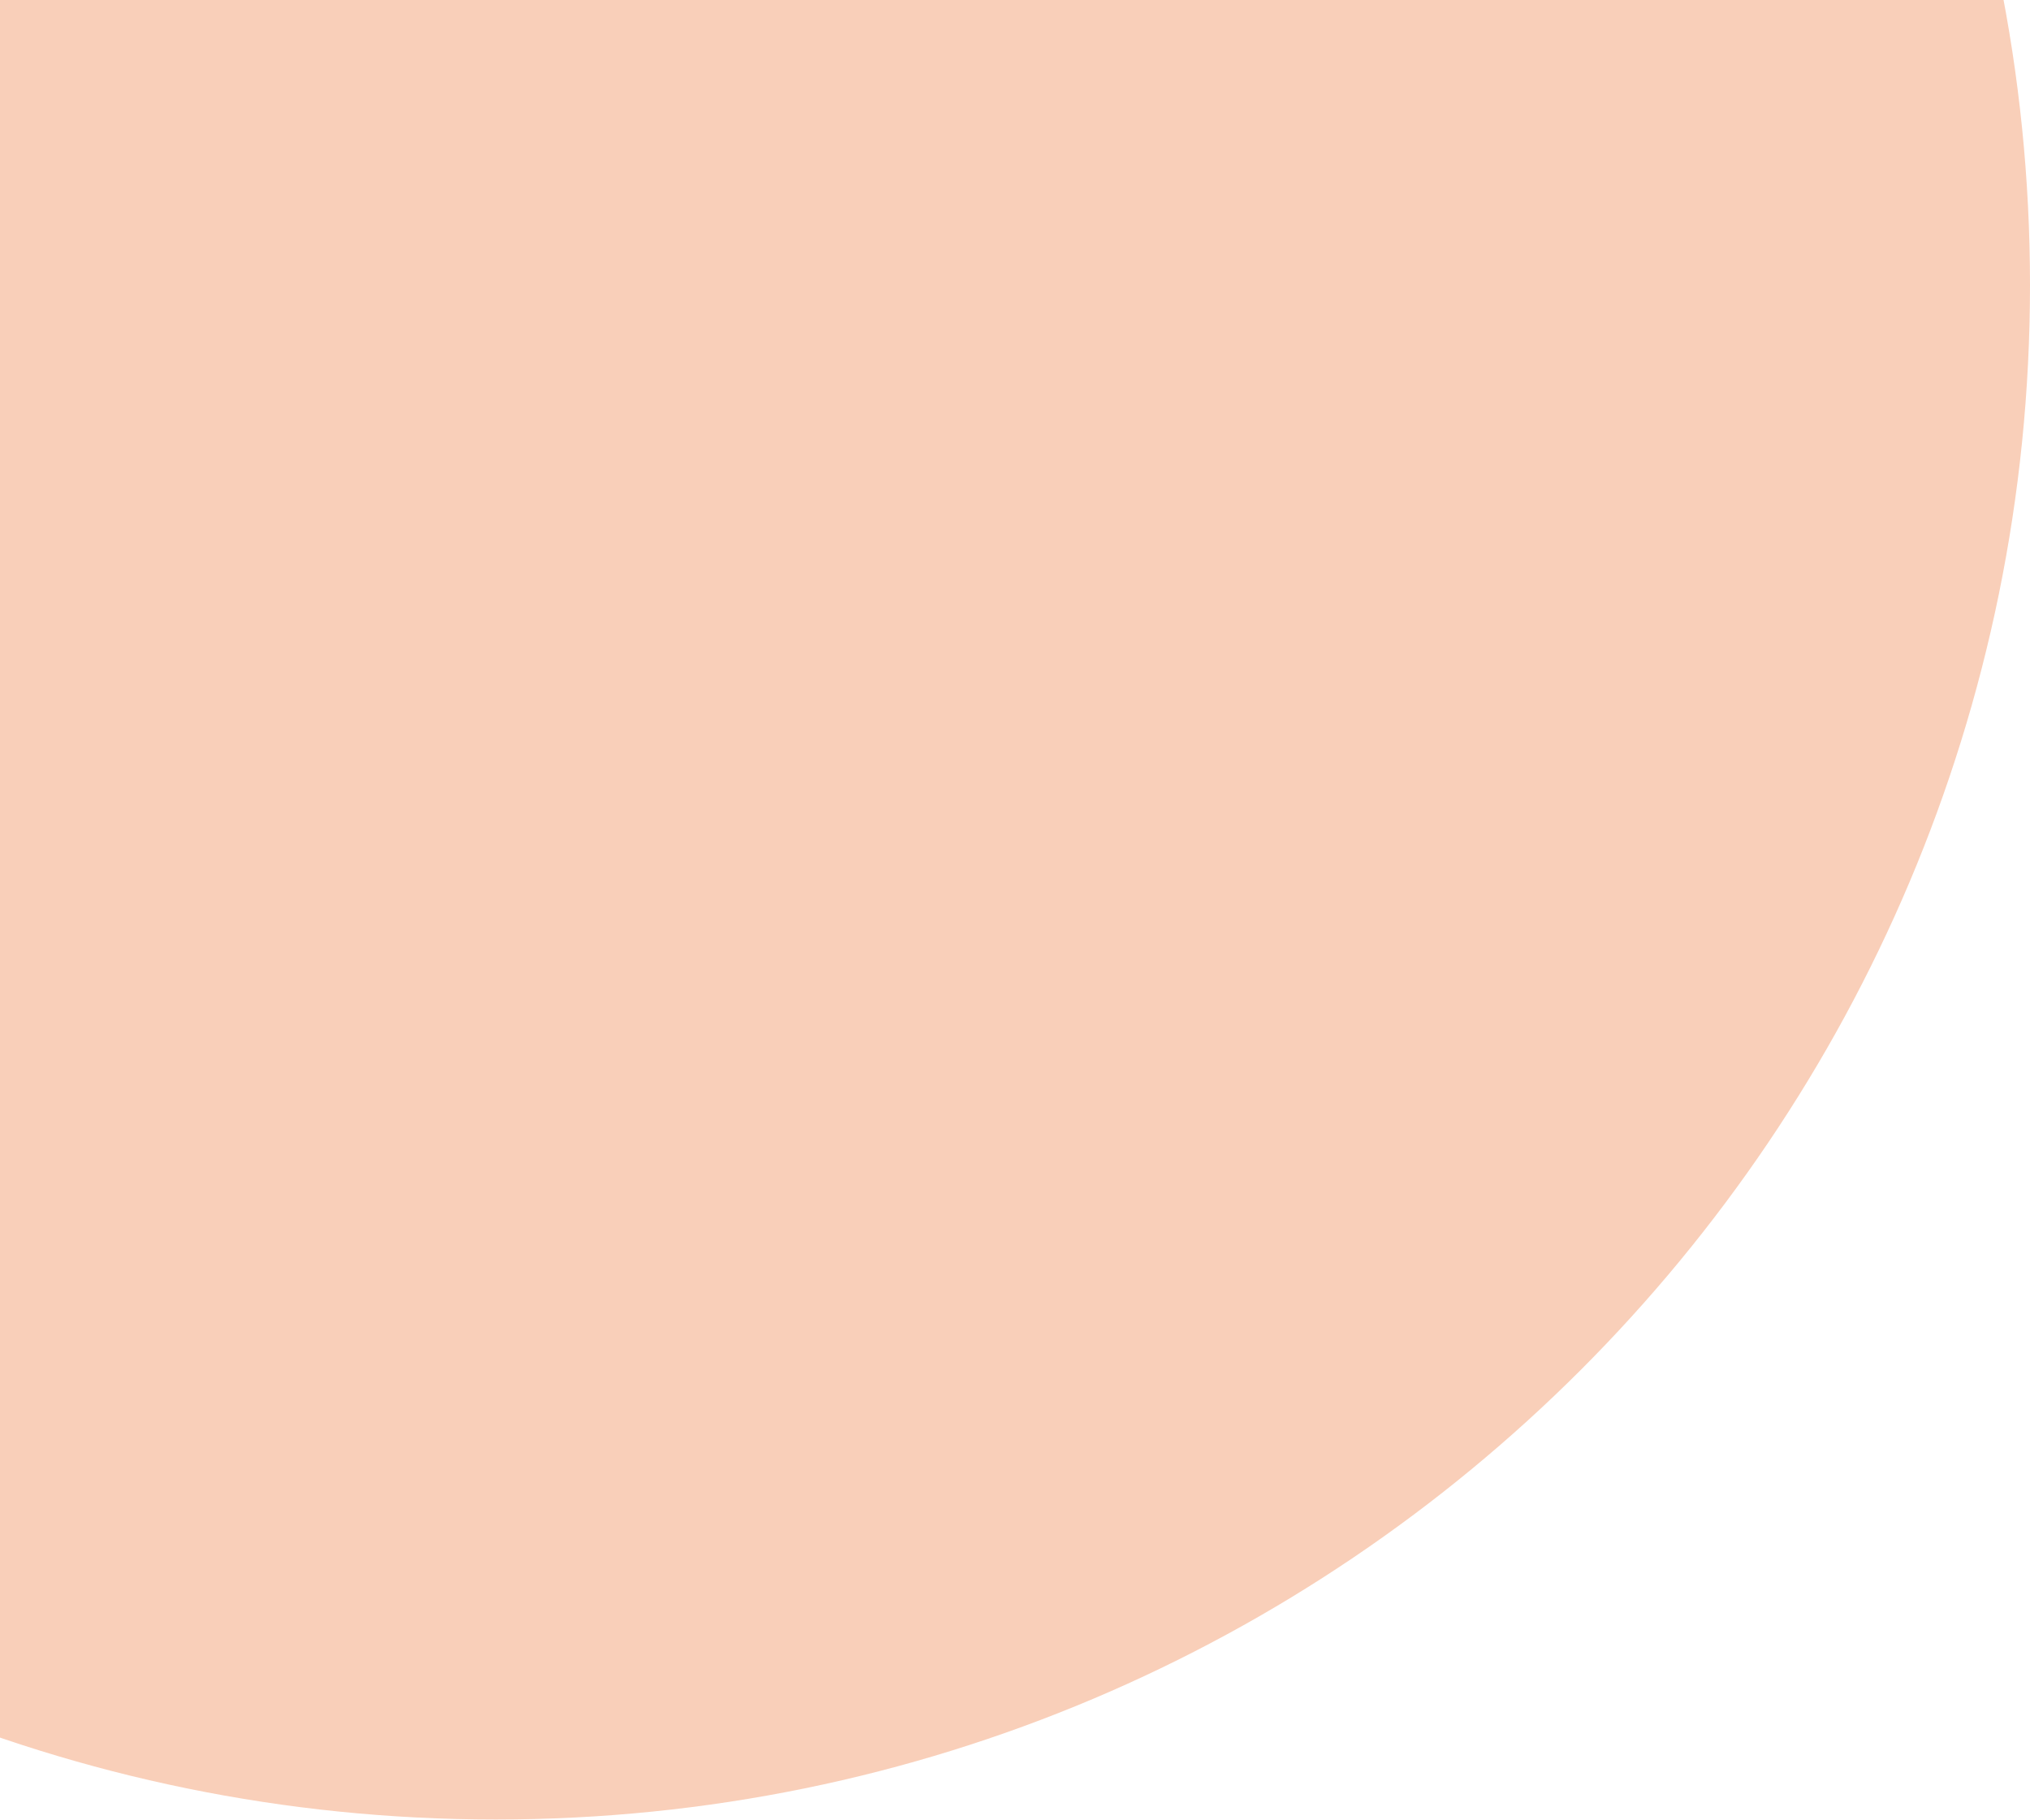
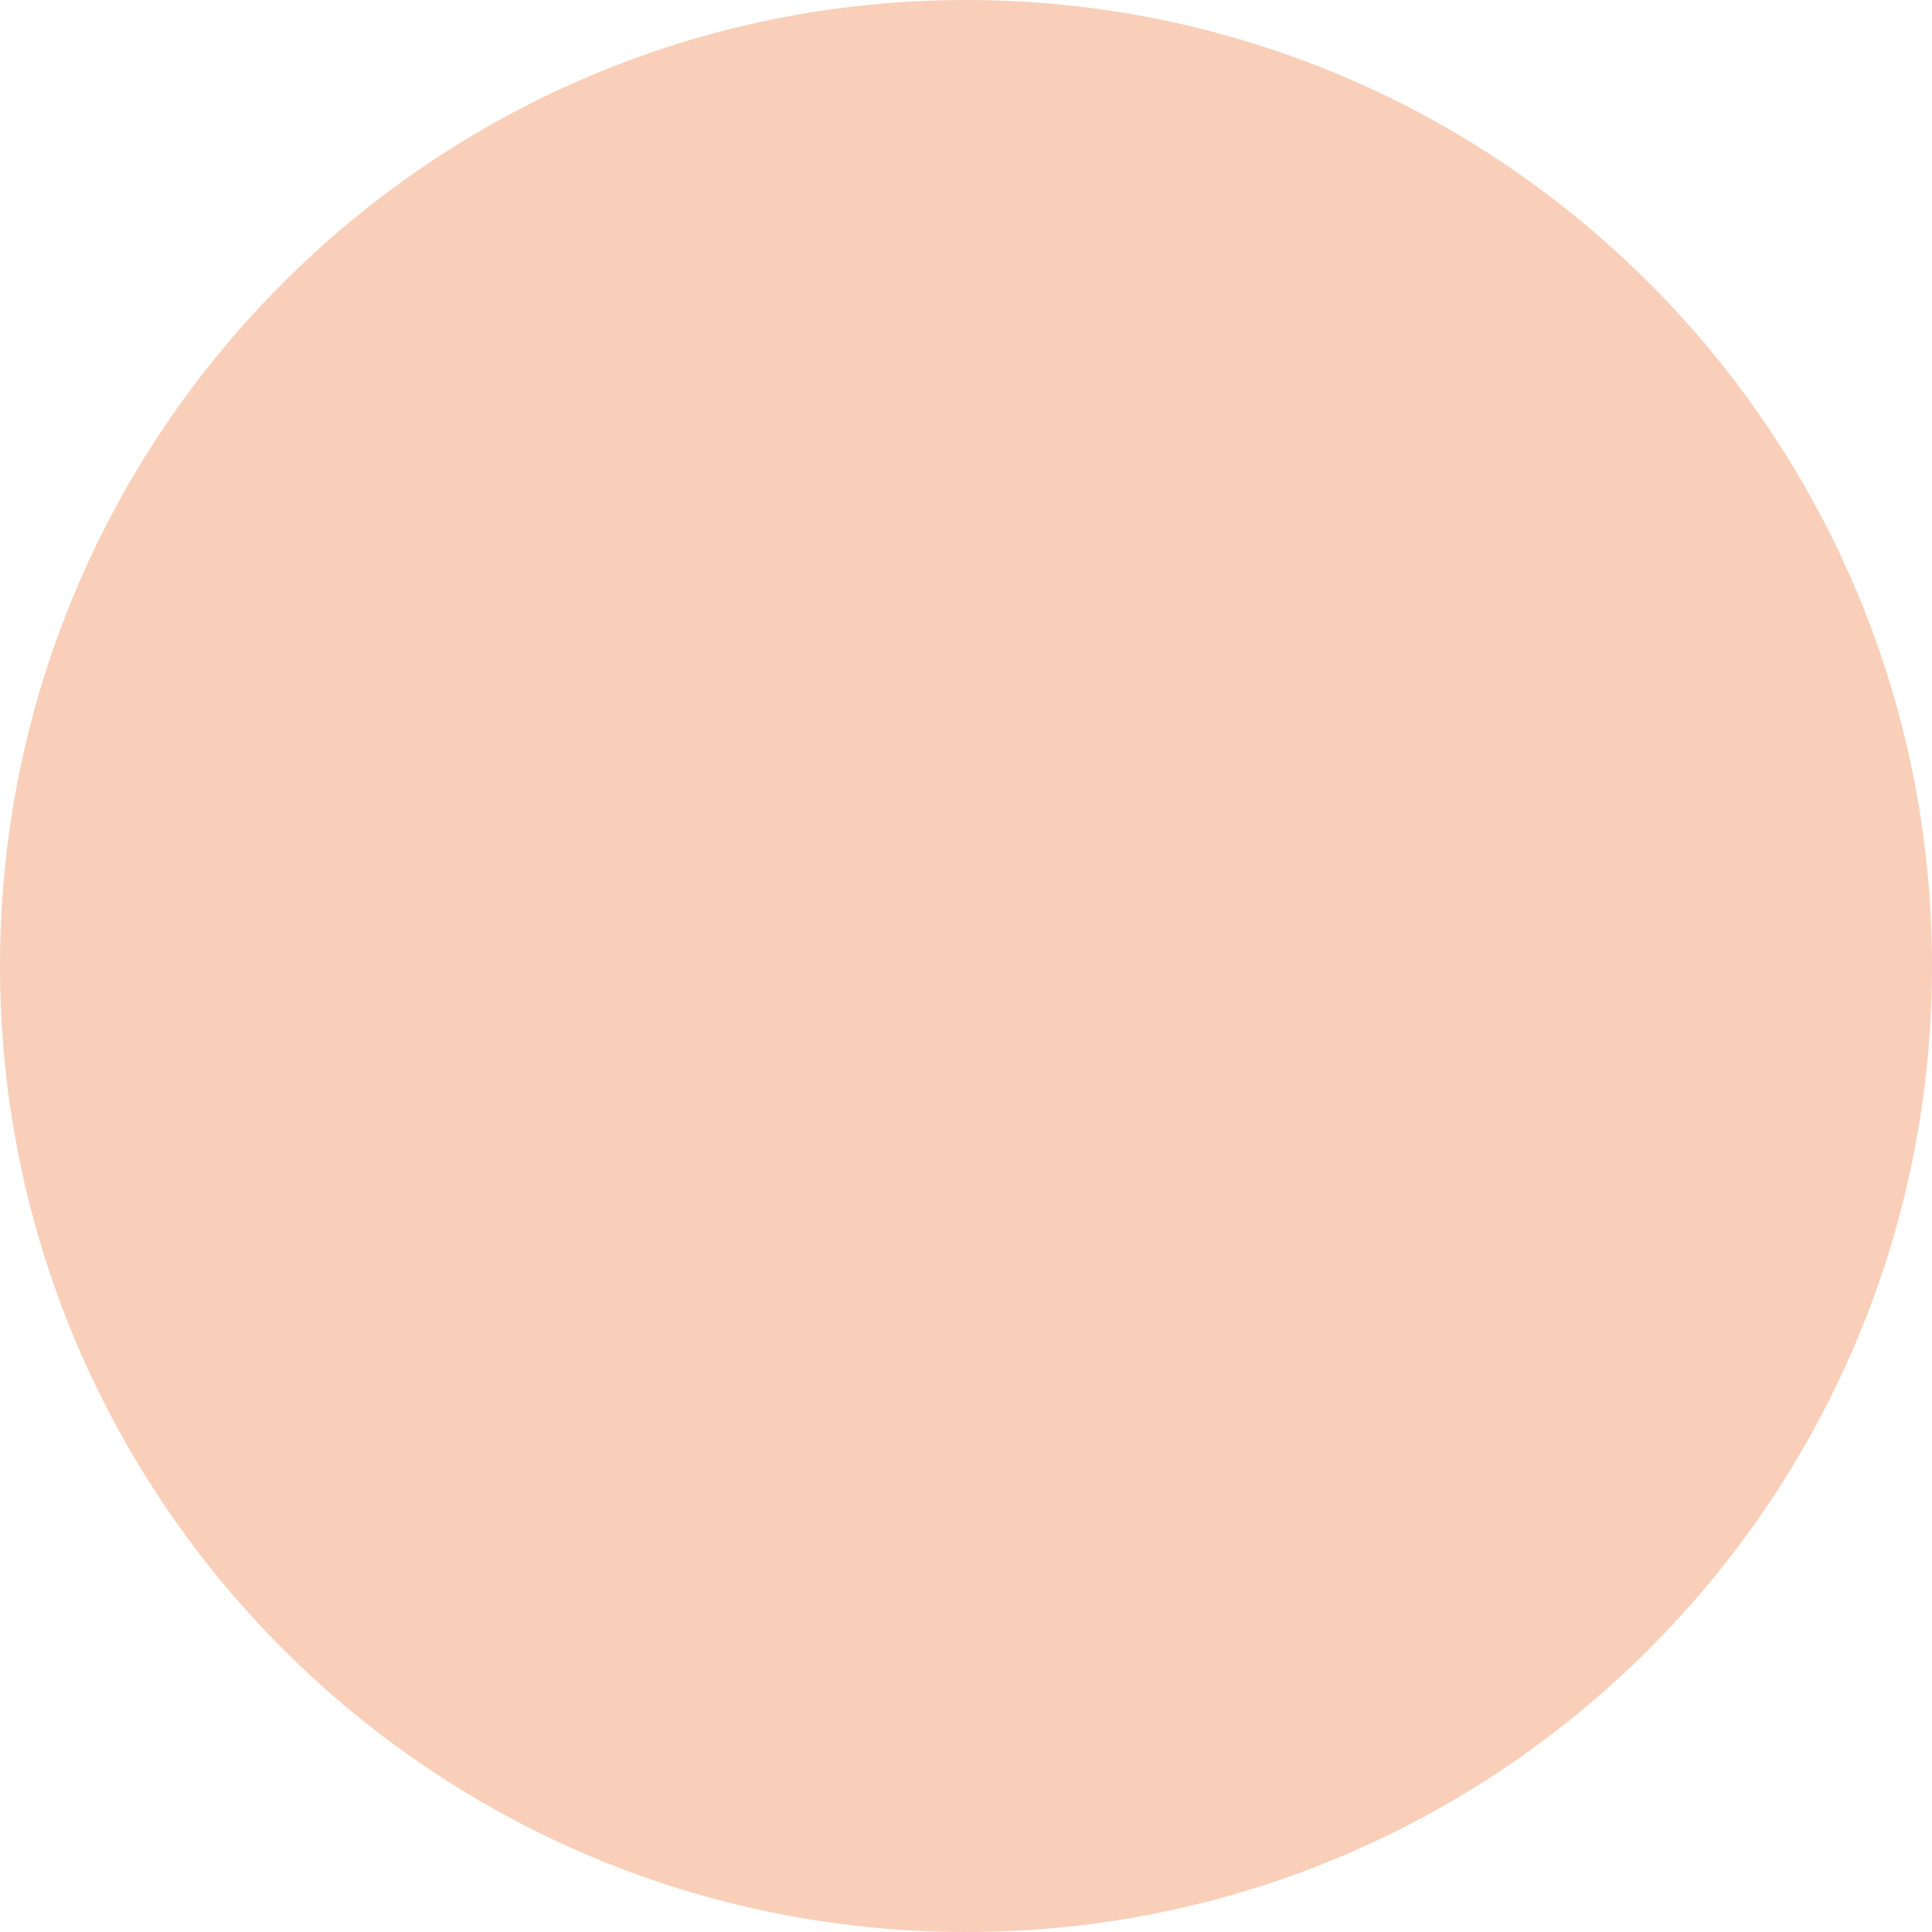
- <svg xmlns="http://www.w3.org/2000/svg" width="260" height="233" viewBox="0 0 260 233" fill="none">
-   <path d="M260 36.5C260 145.024 172.024 233 63.5 233C-45.024 233 -133 145.024 -133 36.5C-133 -72.024 -45.024 -160 63.5 -160C172.024 -160 260 -72.024 260 36.5Z" fill="#F9CFB9" />
+ <svg xmlns="http://www.w3.org/2000/svg" width="393" height="393" viewBox="0 0 393 393" fill="none">
+   <path d="M393 196.5C393 305.024 305.024 393 196.5 393C87.976 393 0 305.024 0 196.5C0 87.976 87.976 0 196.5 0C305.024 0 393 87.976 393 196.5Z" fill="#F9CFB9" />
</svg>
